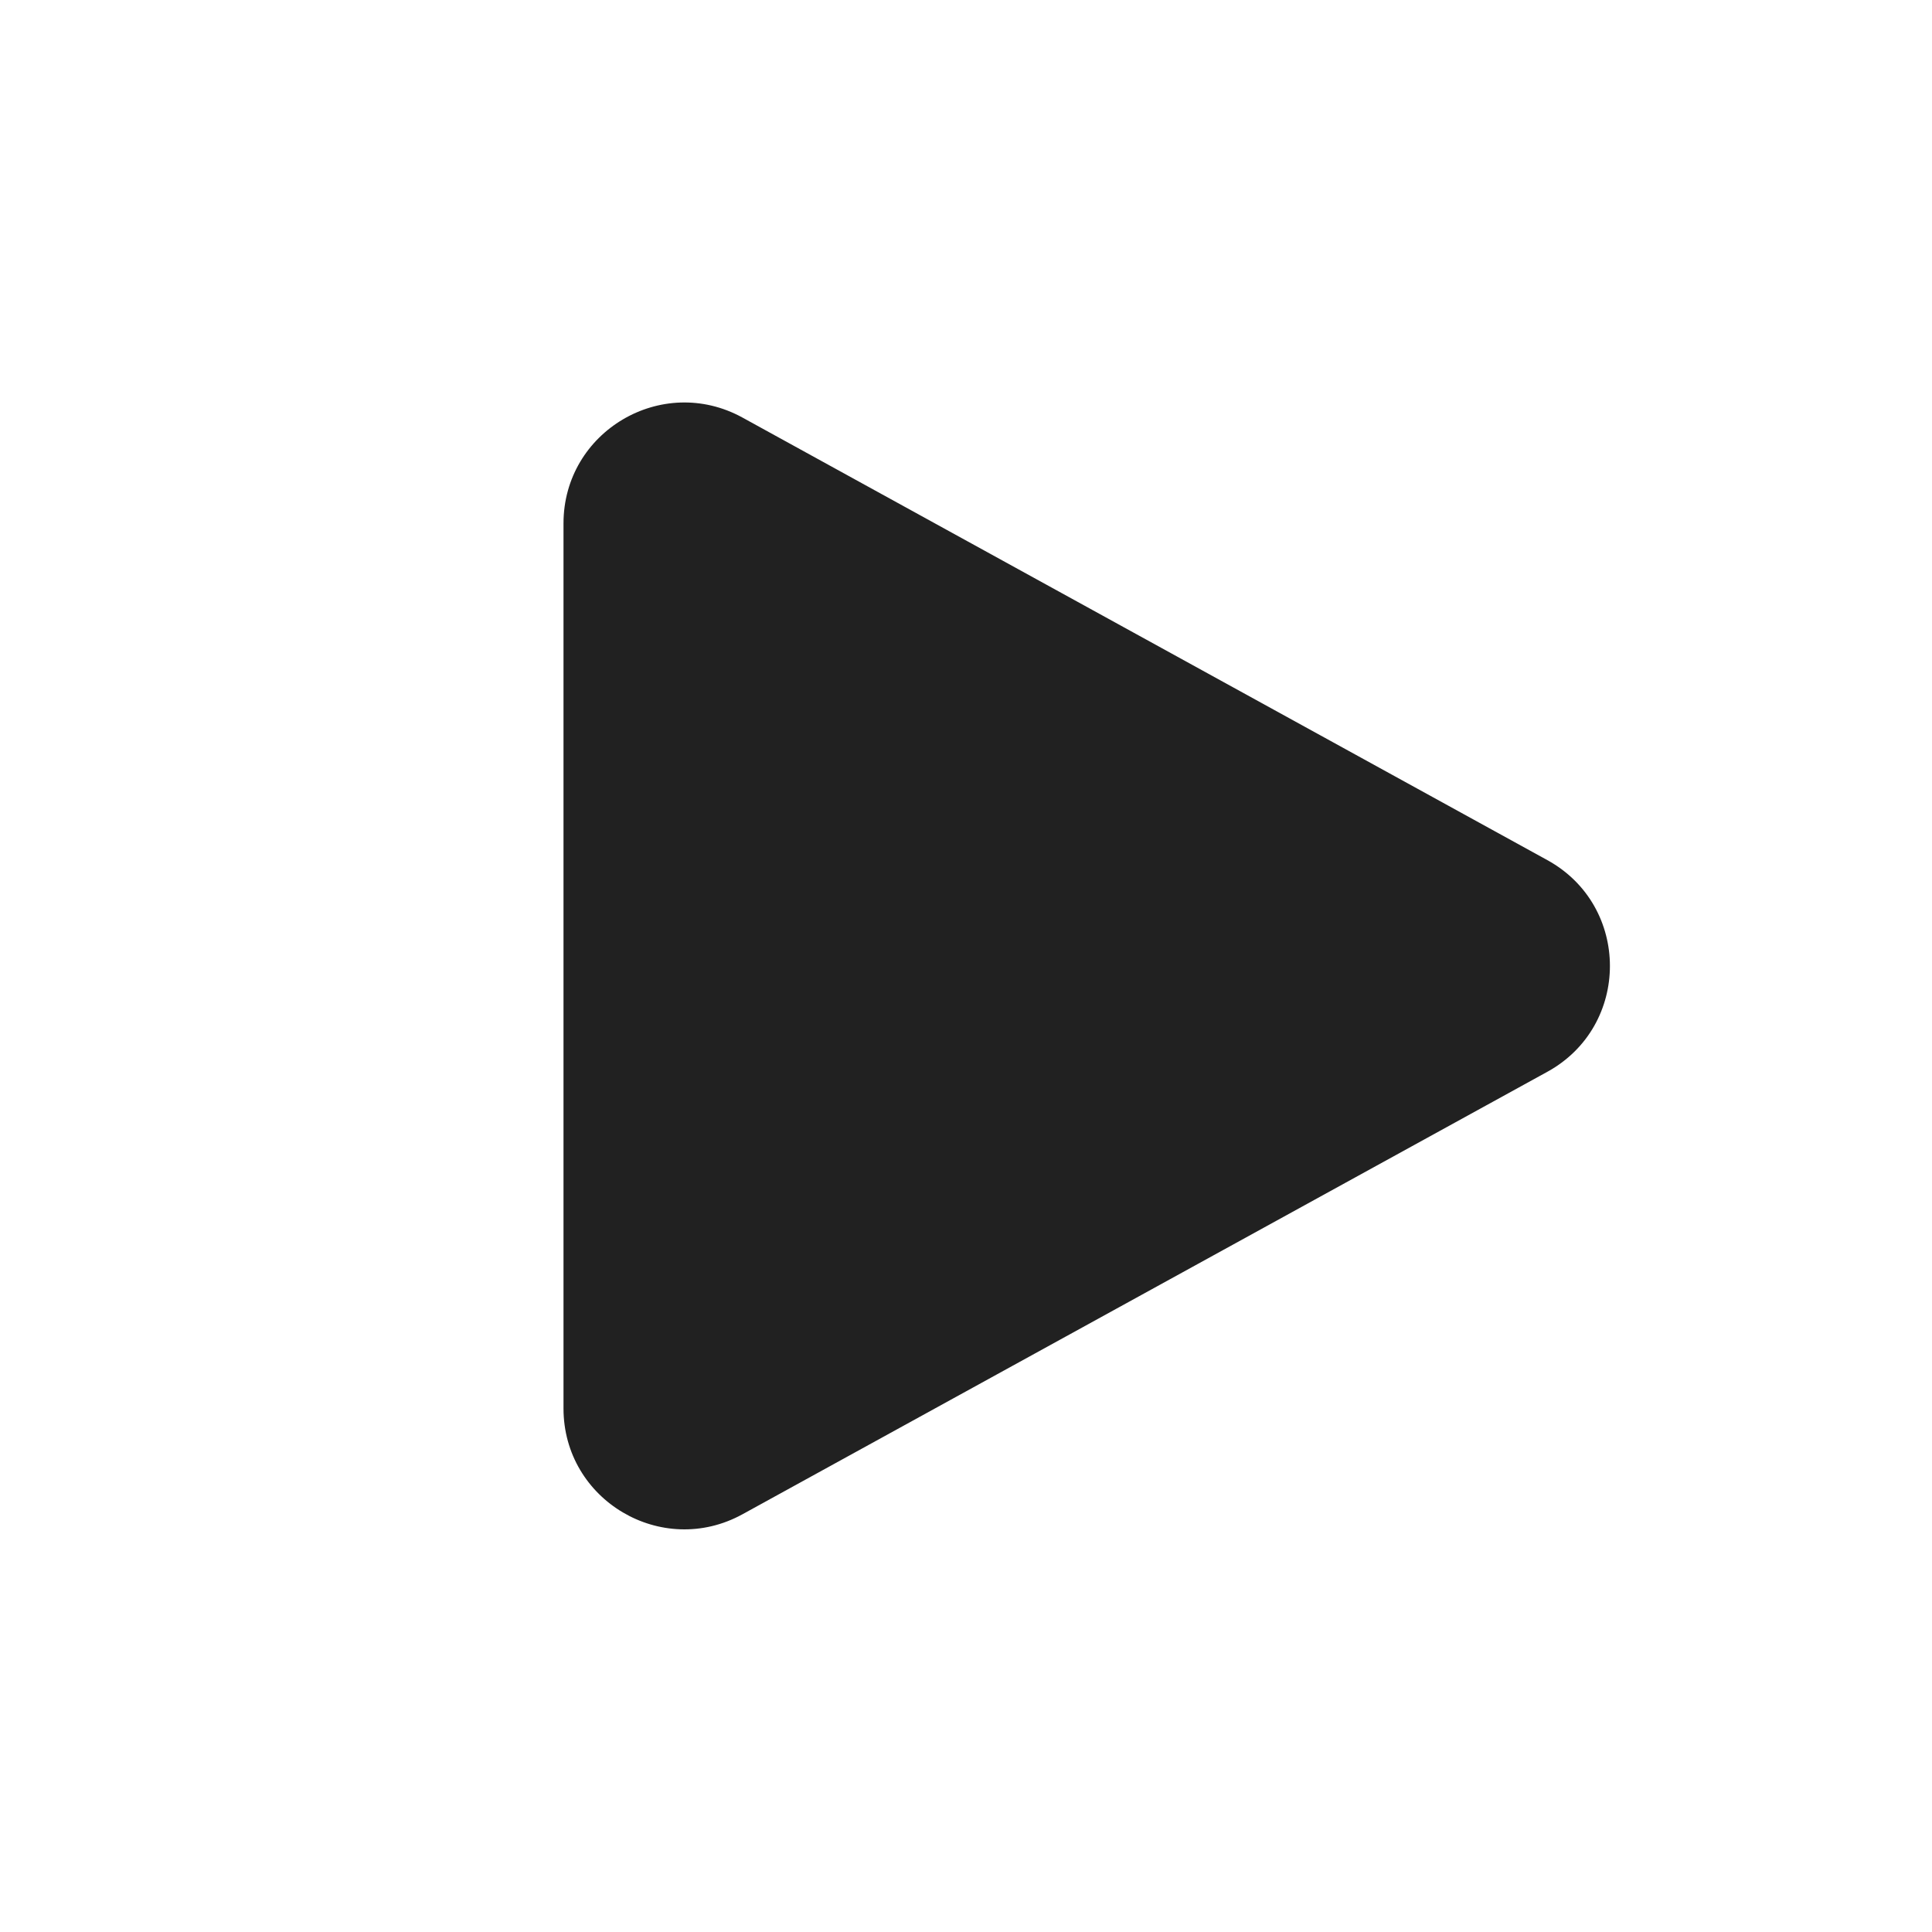
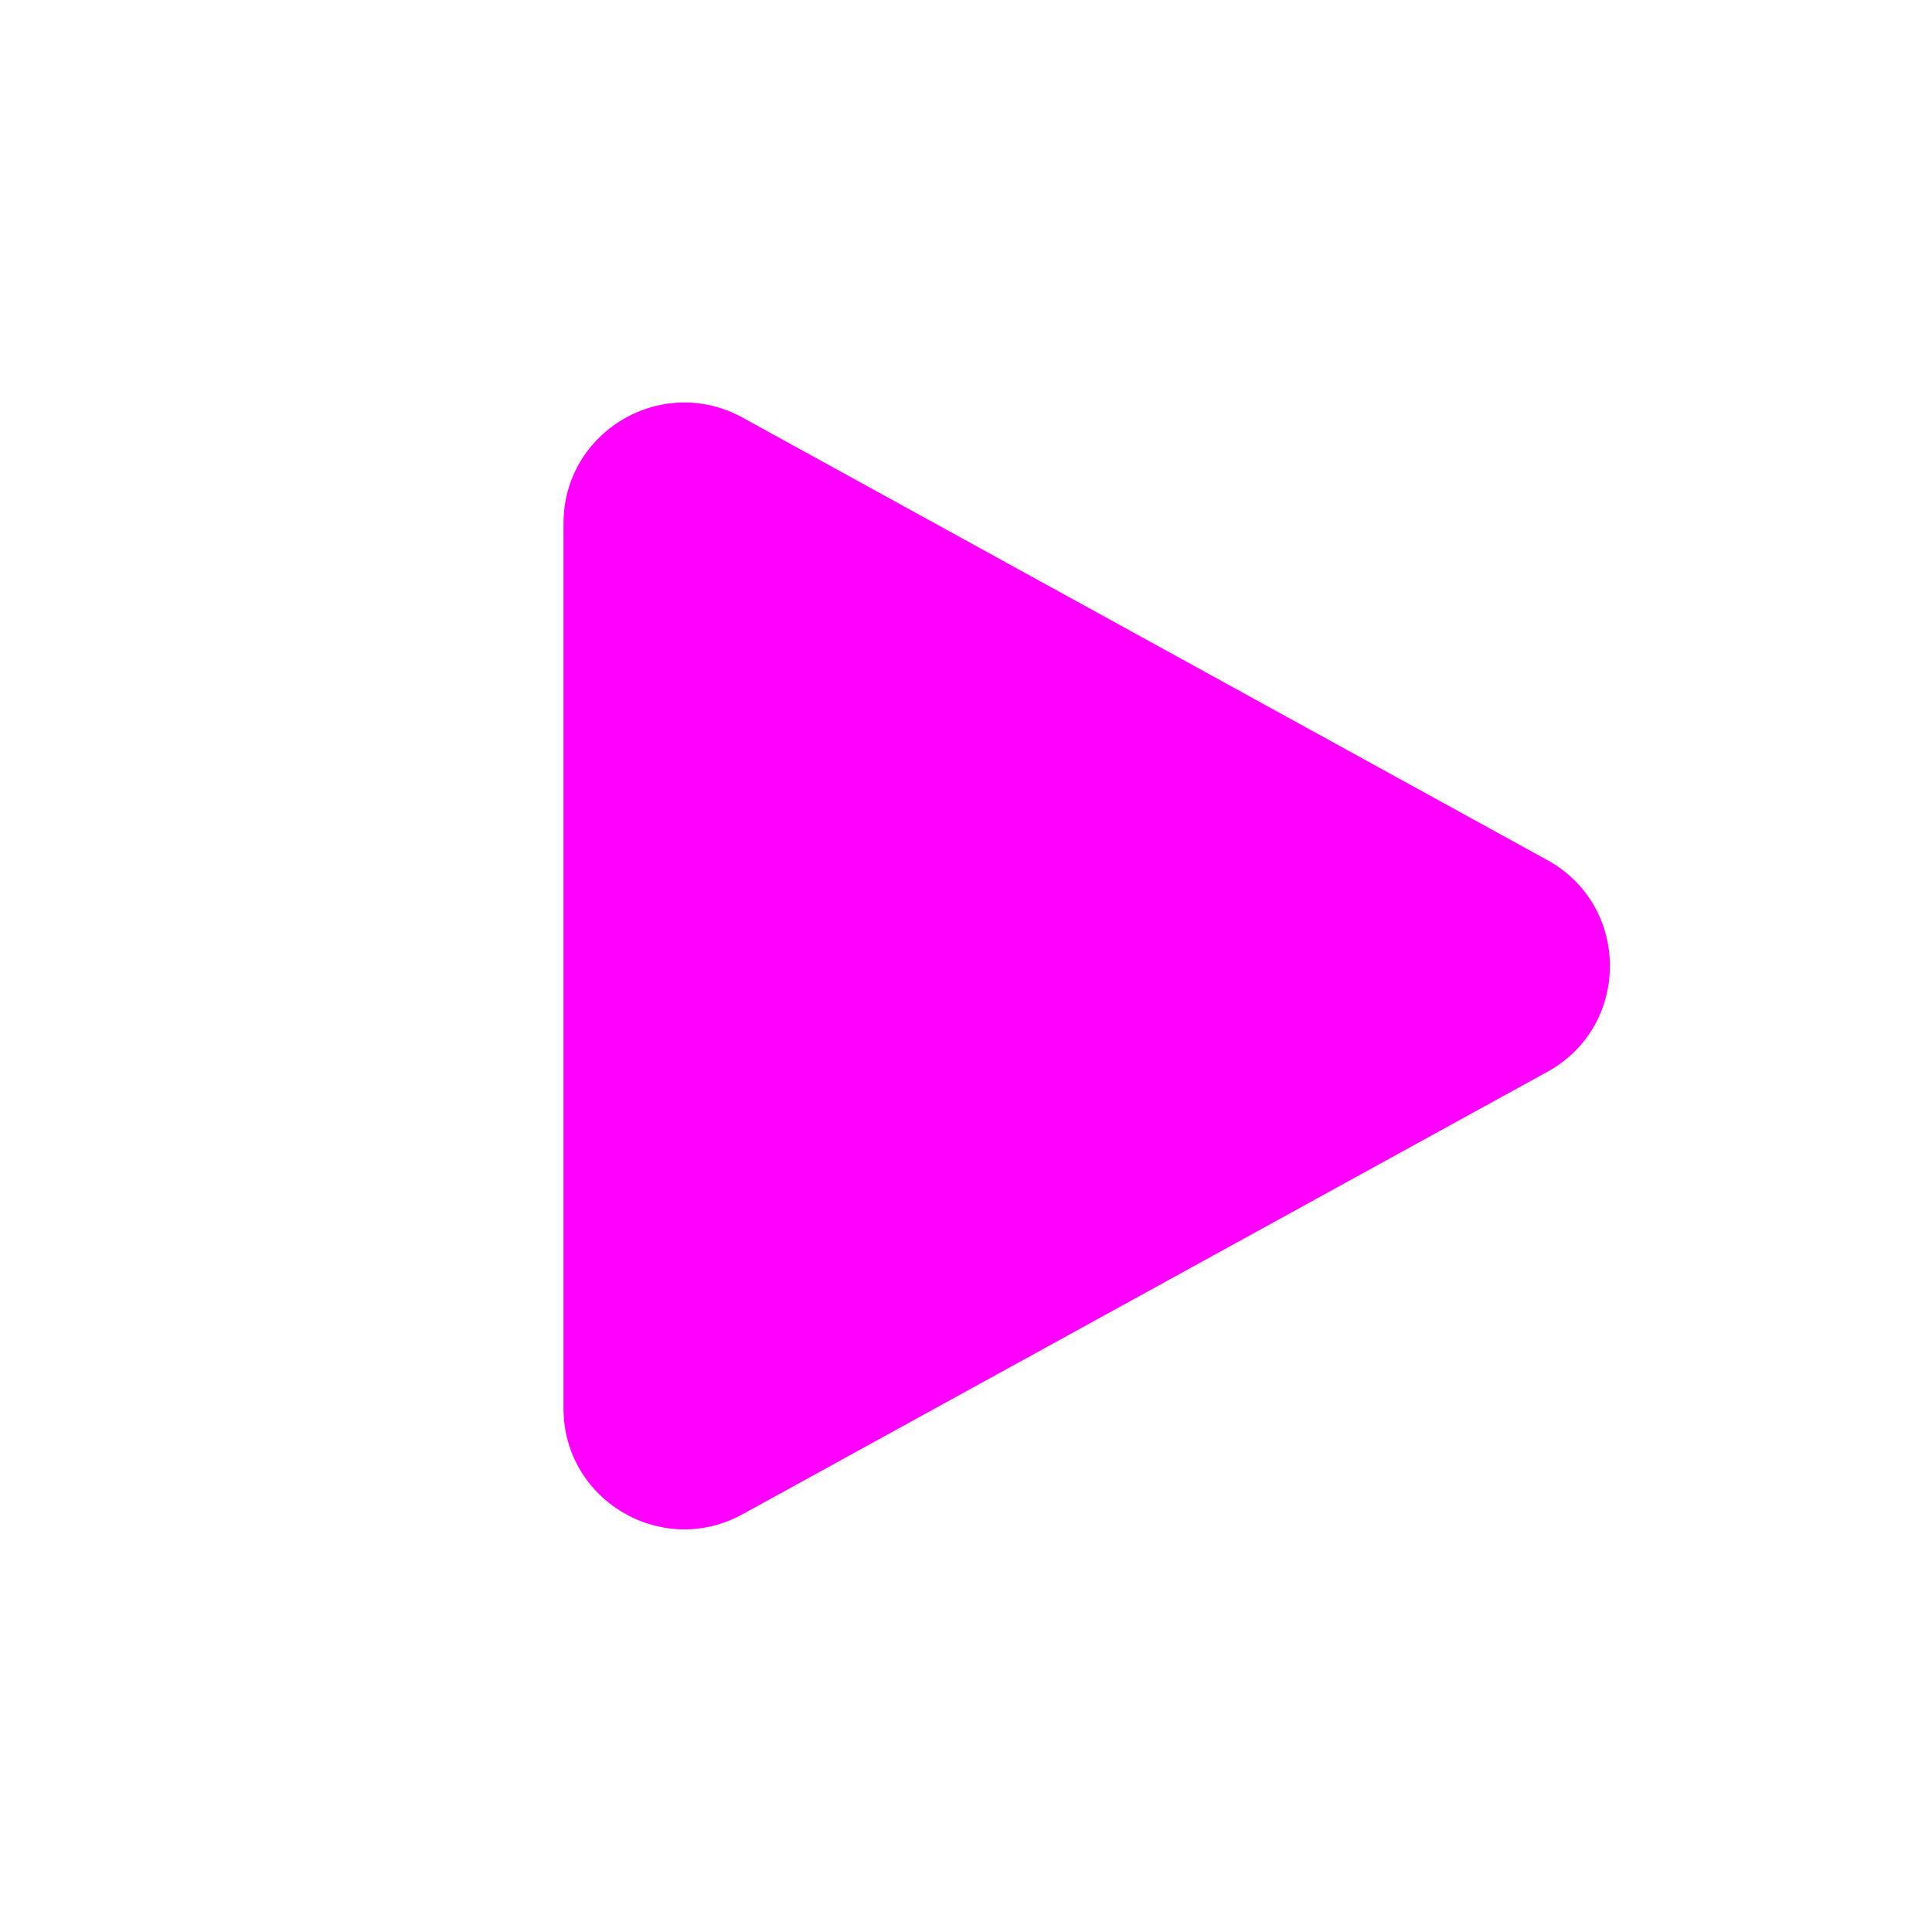
<svg xmlns="http://www.w3.org/2000/svg" id="svg4" width="24" height="24" fill="none" version="1.1" viewBox="0 0 24 24">
-   <path id="path2" d="m19.222 10.685c1.036 0.57 1.036 2.059 0 2.629l-9.999 5.497c-1 0.549-2.223-0.174-2.223-1.315v-10.994c0-1.141 1.223-1.864 2.223-1.315z" fill="#212121" />
+   <path id="path2" d="m19.222 10.685c1.036 0.57 1.036 2.059 0 2.629l-9.999 5.497c-1 0.549-2.223-0.174-2.223-1.315v-10.994c0-1.141 1.223-1.864 2.223-1.315z" fill="#FF00FF" />
</svg>
